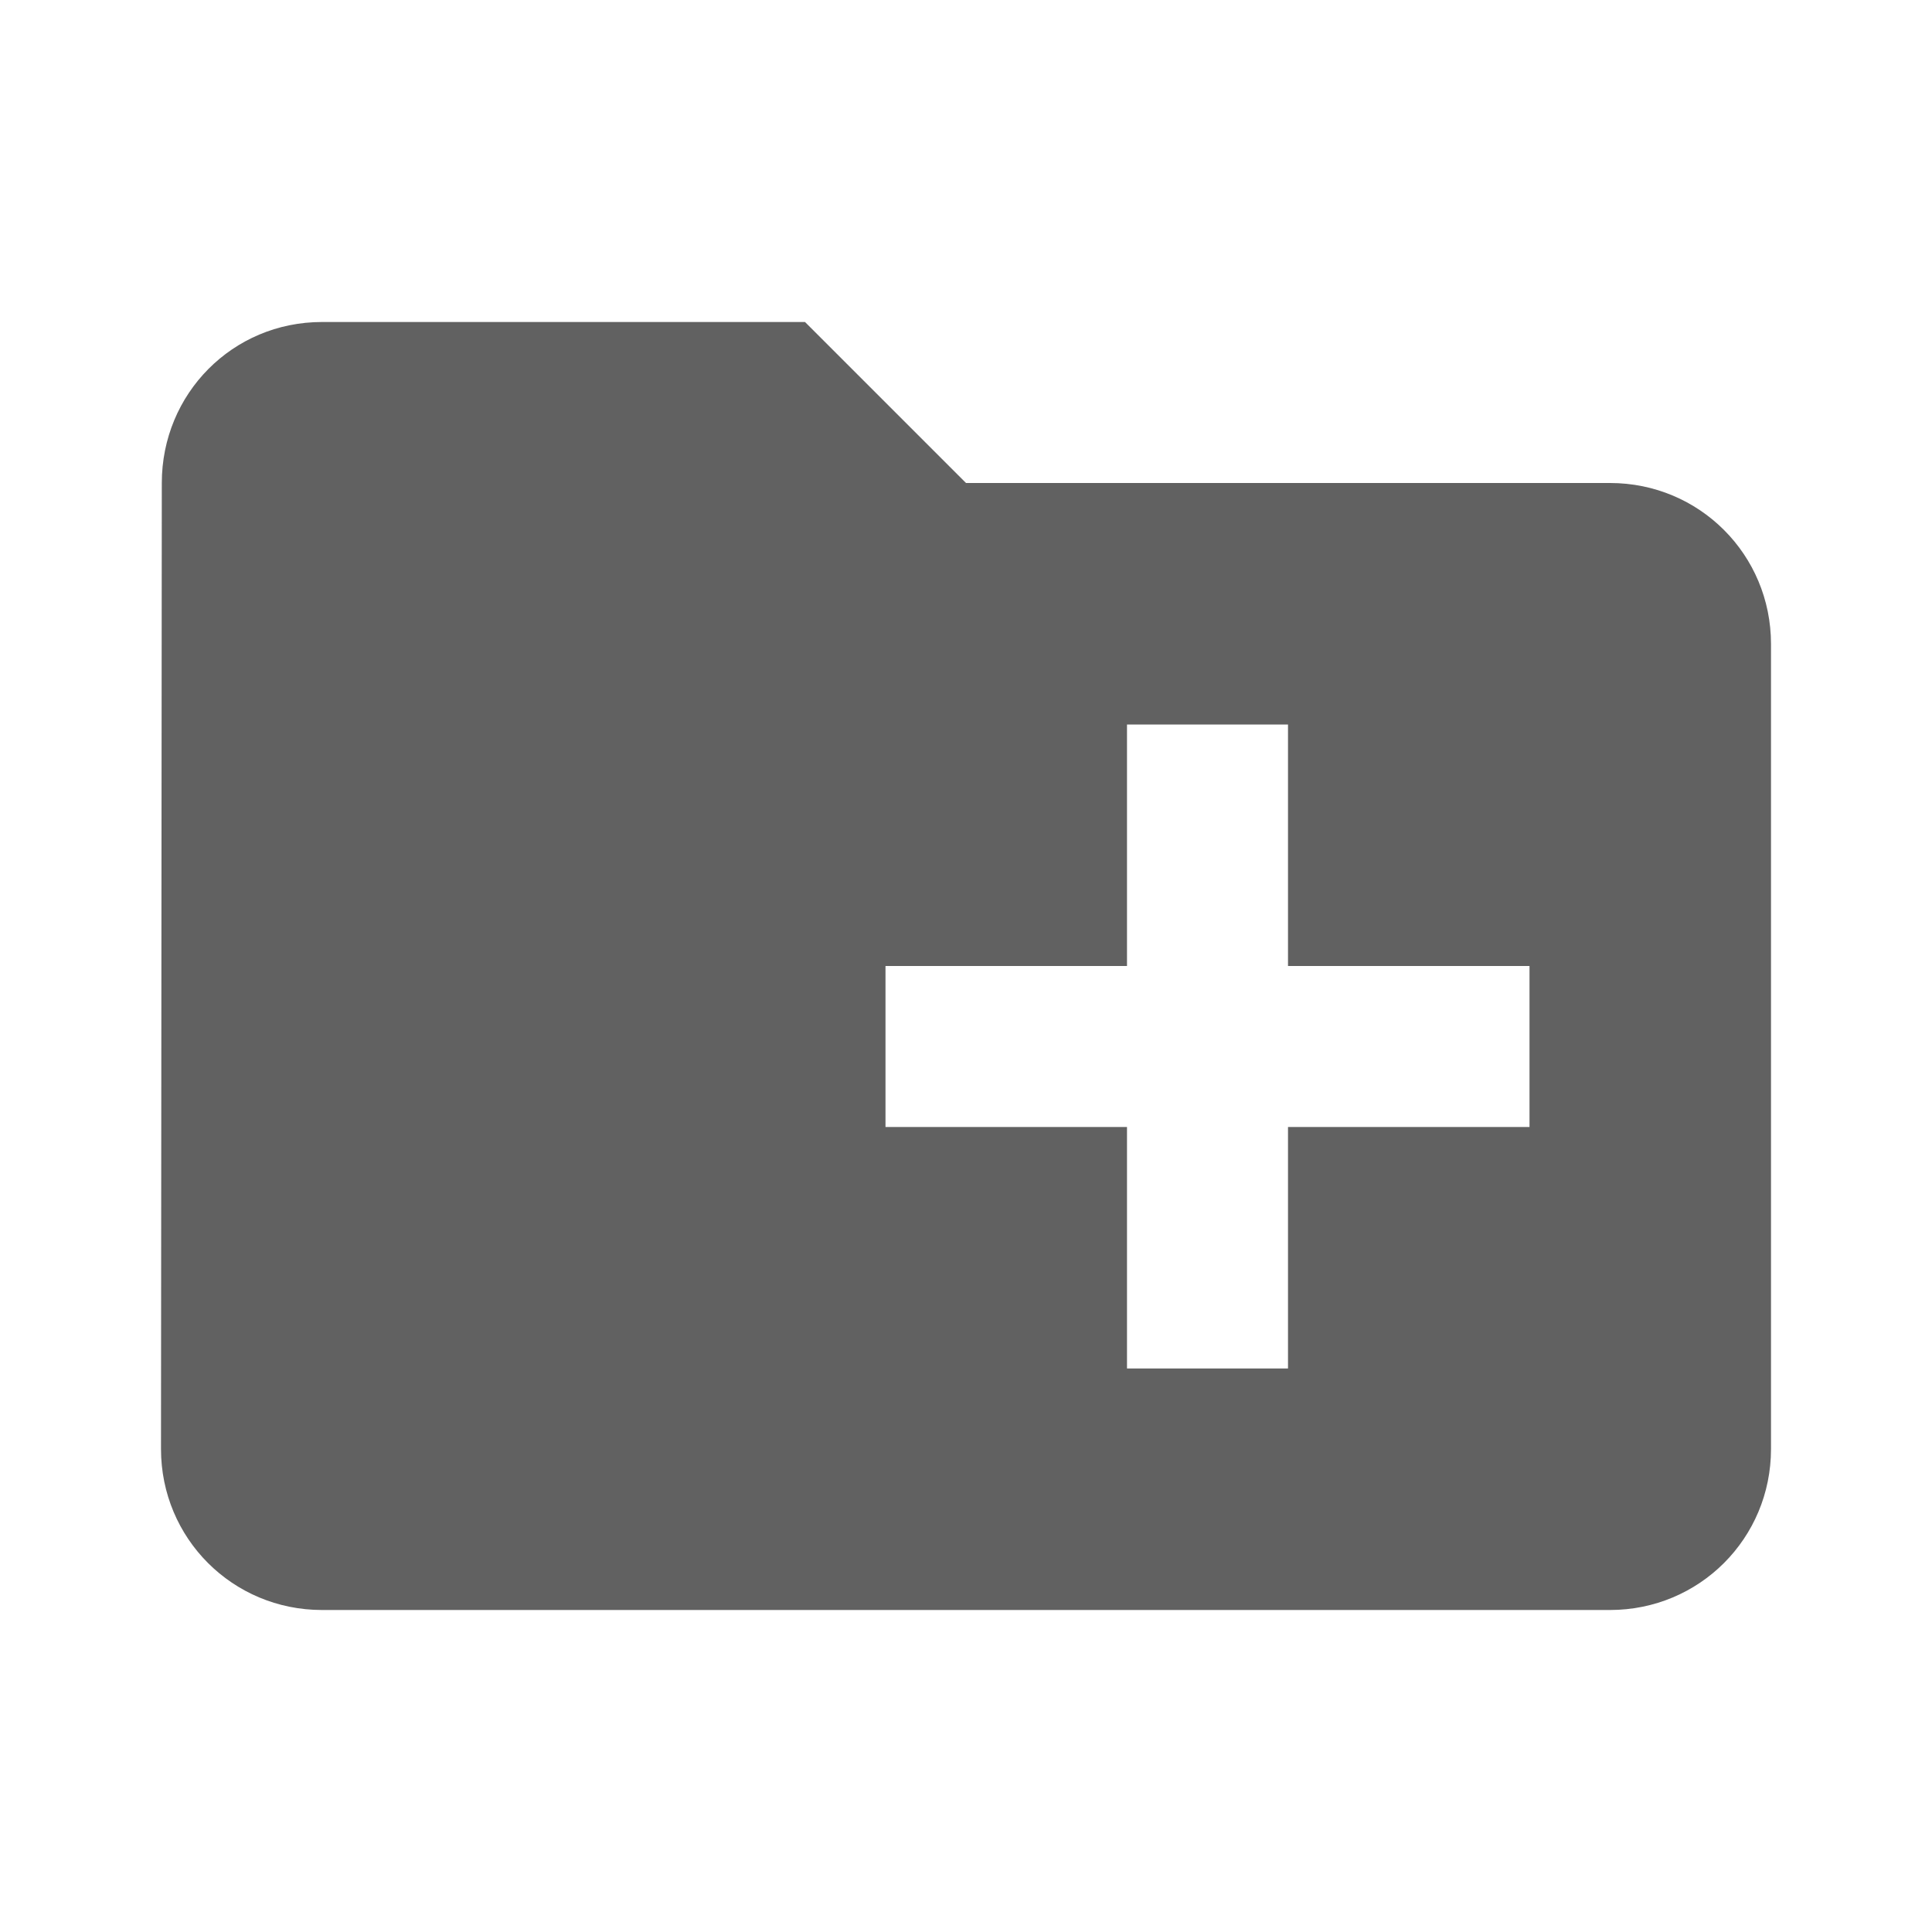
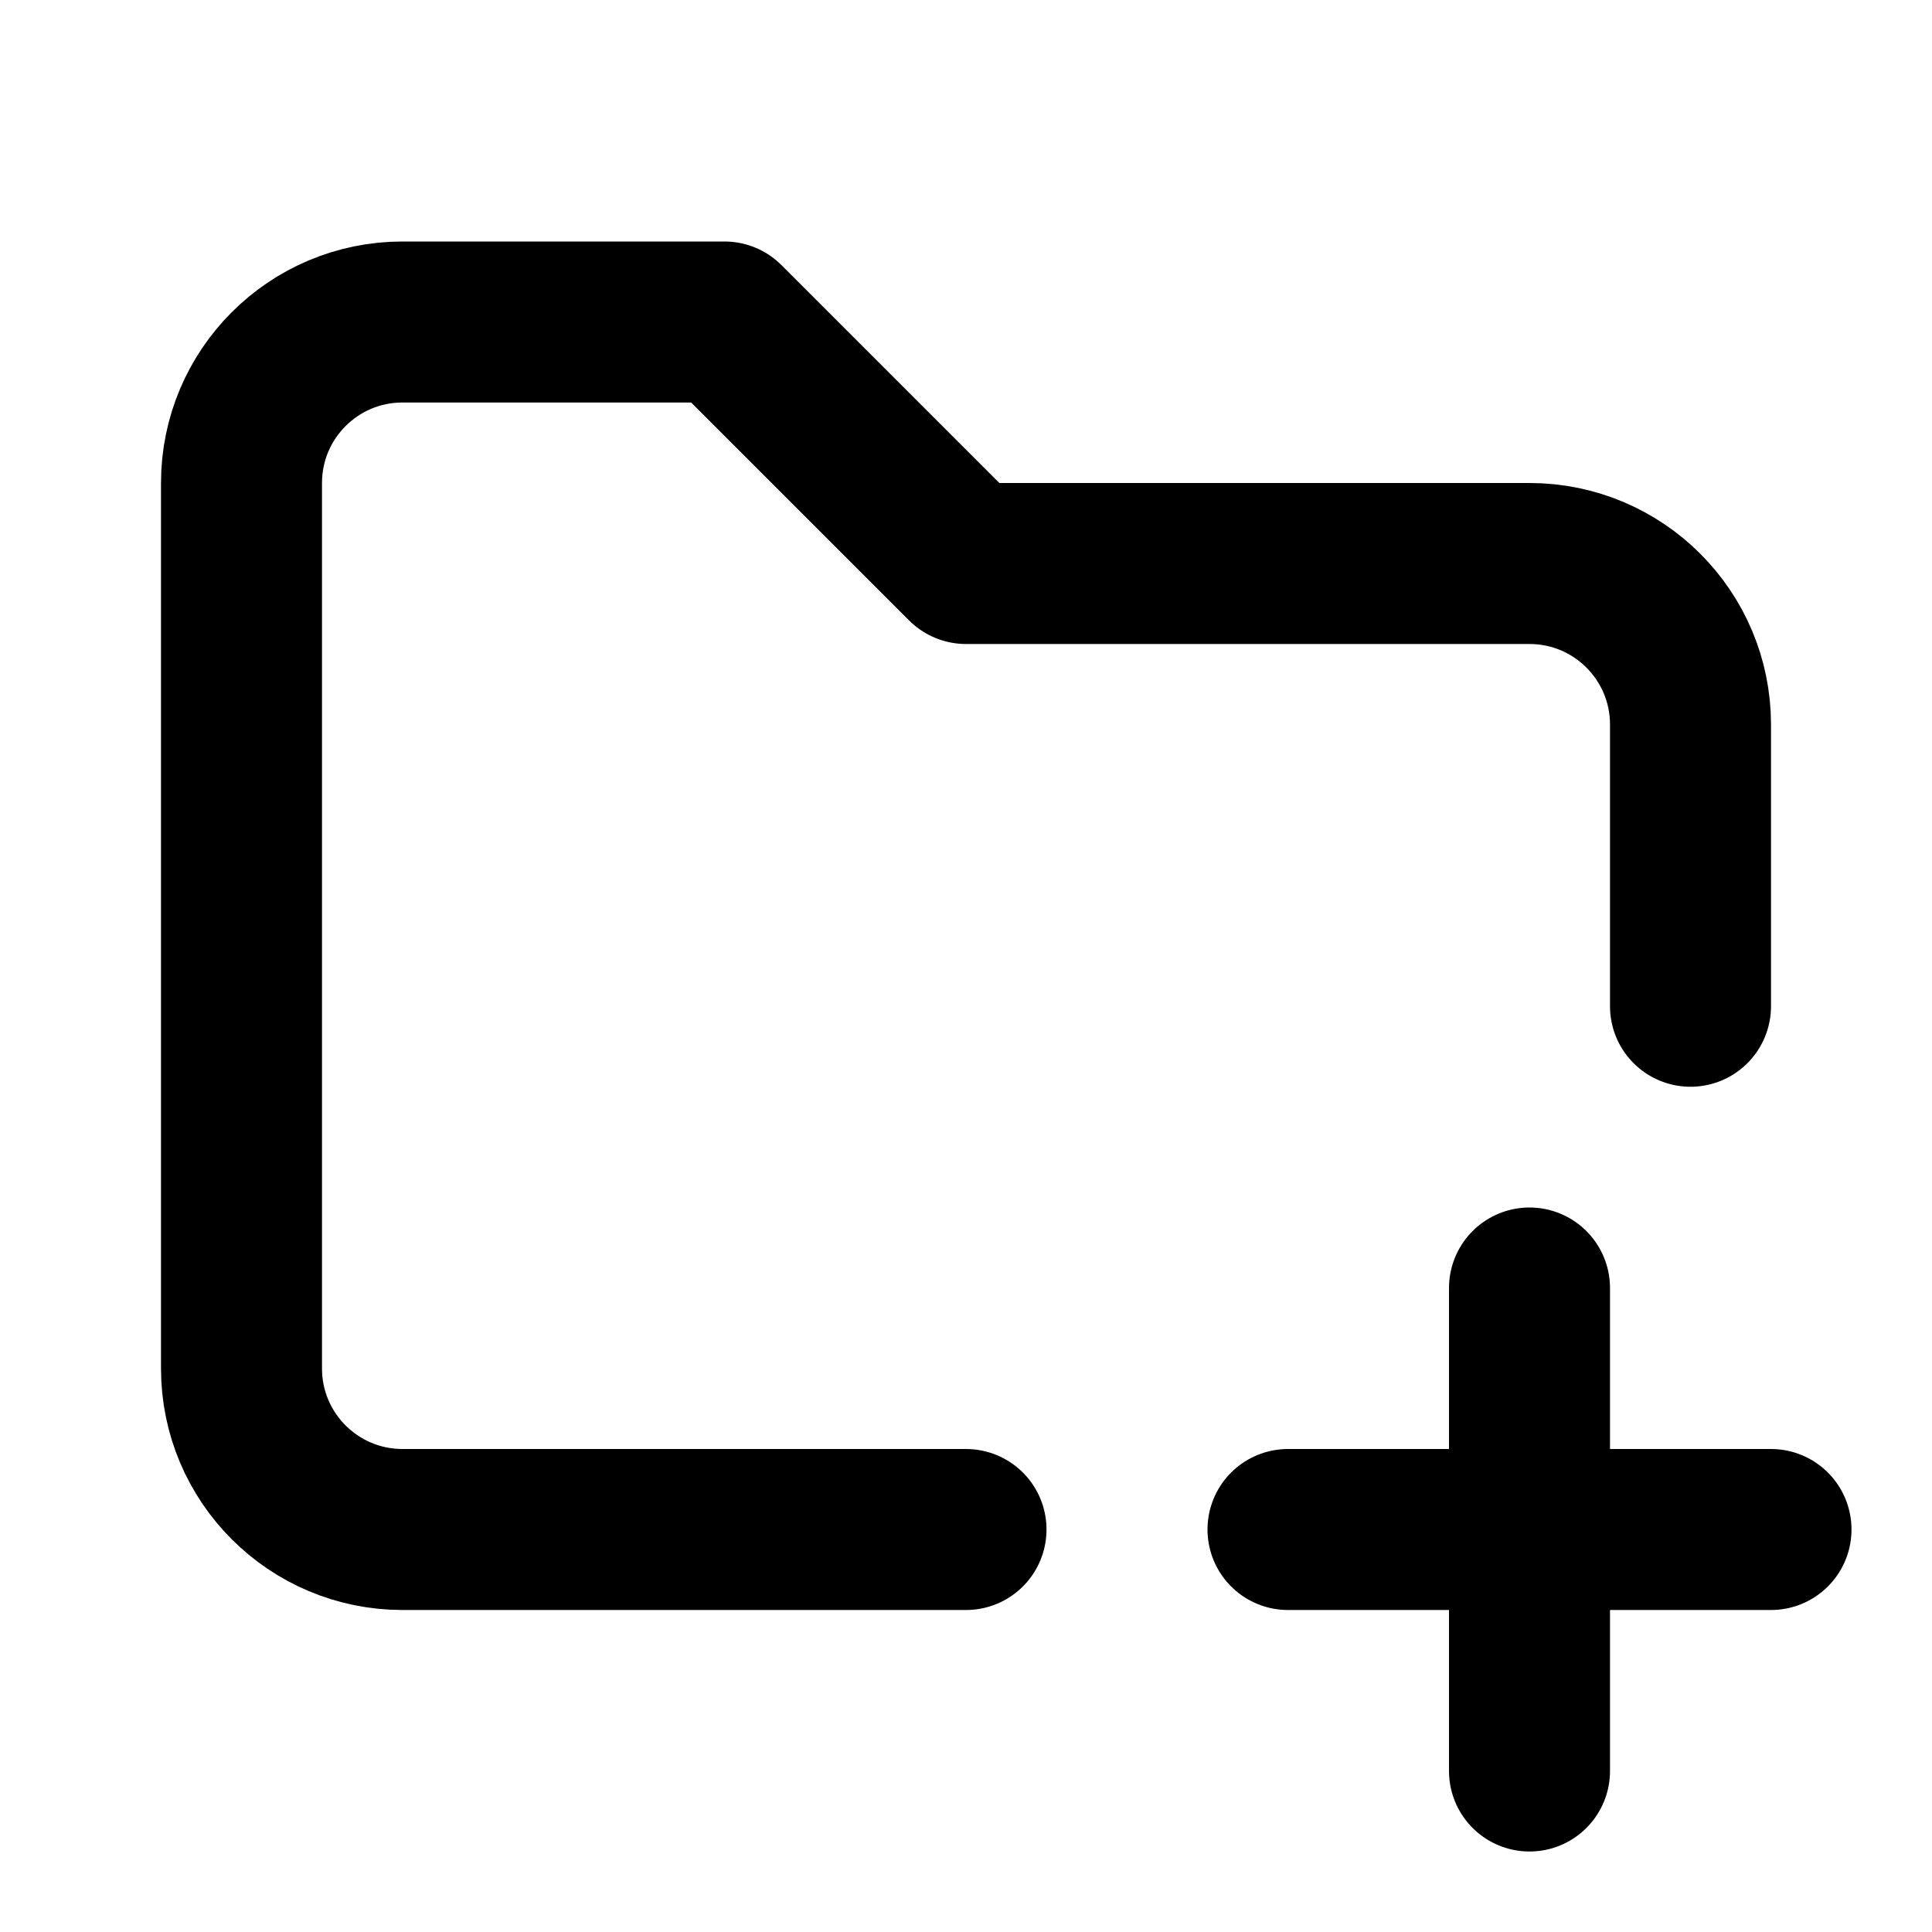
- <svg xmlns="http://www.w3.org/2000/svg" width="16" viewBox="0 0 24 24">
-   <path fill="#616161" d="M20 6h-8l-2-2H4c-1.11 0-1.99.89-1.99 2L2 18c0 1.11.89 2 2 2h16c1.11 0 2-.89 2-2V8c0-1.11-.89-2-2-2m-1 8h-3v3h-2v-3h-3v-2h3V9h2v3h3z" class="jp-icon3" />
+ <svg xmlns="http://www.w3.org/2000/svg" width="24" height="24" viewBox="0 0 24 24" fill="none" stroke="currentColor" stroke-width="2" stroke-linecap="round" stroke-linejoin="round" class="icon icon-tabler icons-tabler-outline icon-tabler-folder-plus">
+   <path stroke="none" d="M0 0h24v24H0z" fill="none" />
+   <path d="M12 19h-7a2 2 0 0 1 -2 -2v-11a2 2 0 0 1 2 -2h4l3 3h7a2 2 0 0 1 2 2v3.5" />
+   <path d="M16 19h6" />
+   <path d="M19 16v6" />
</svg>
